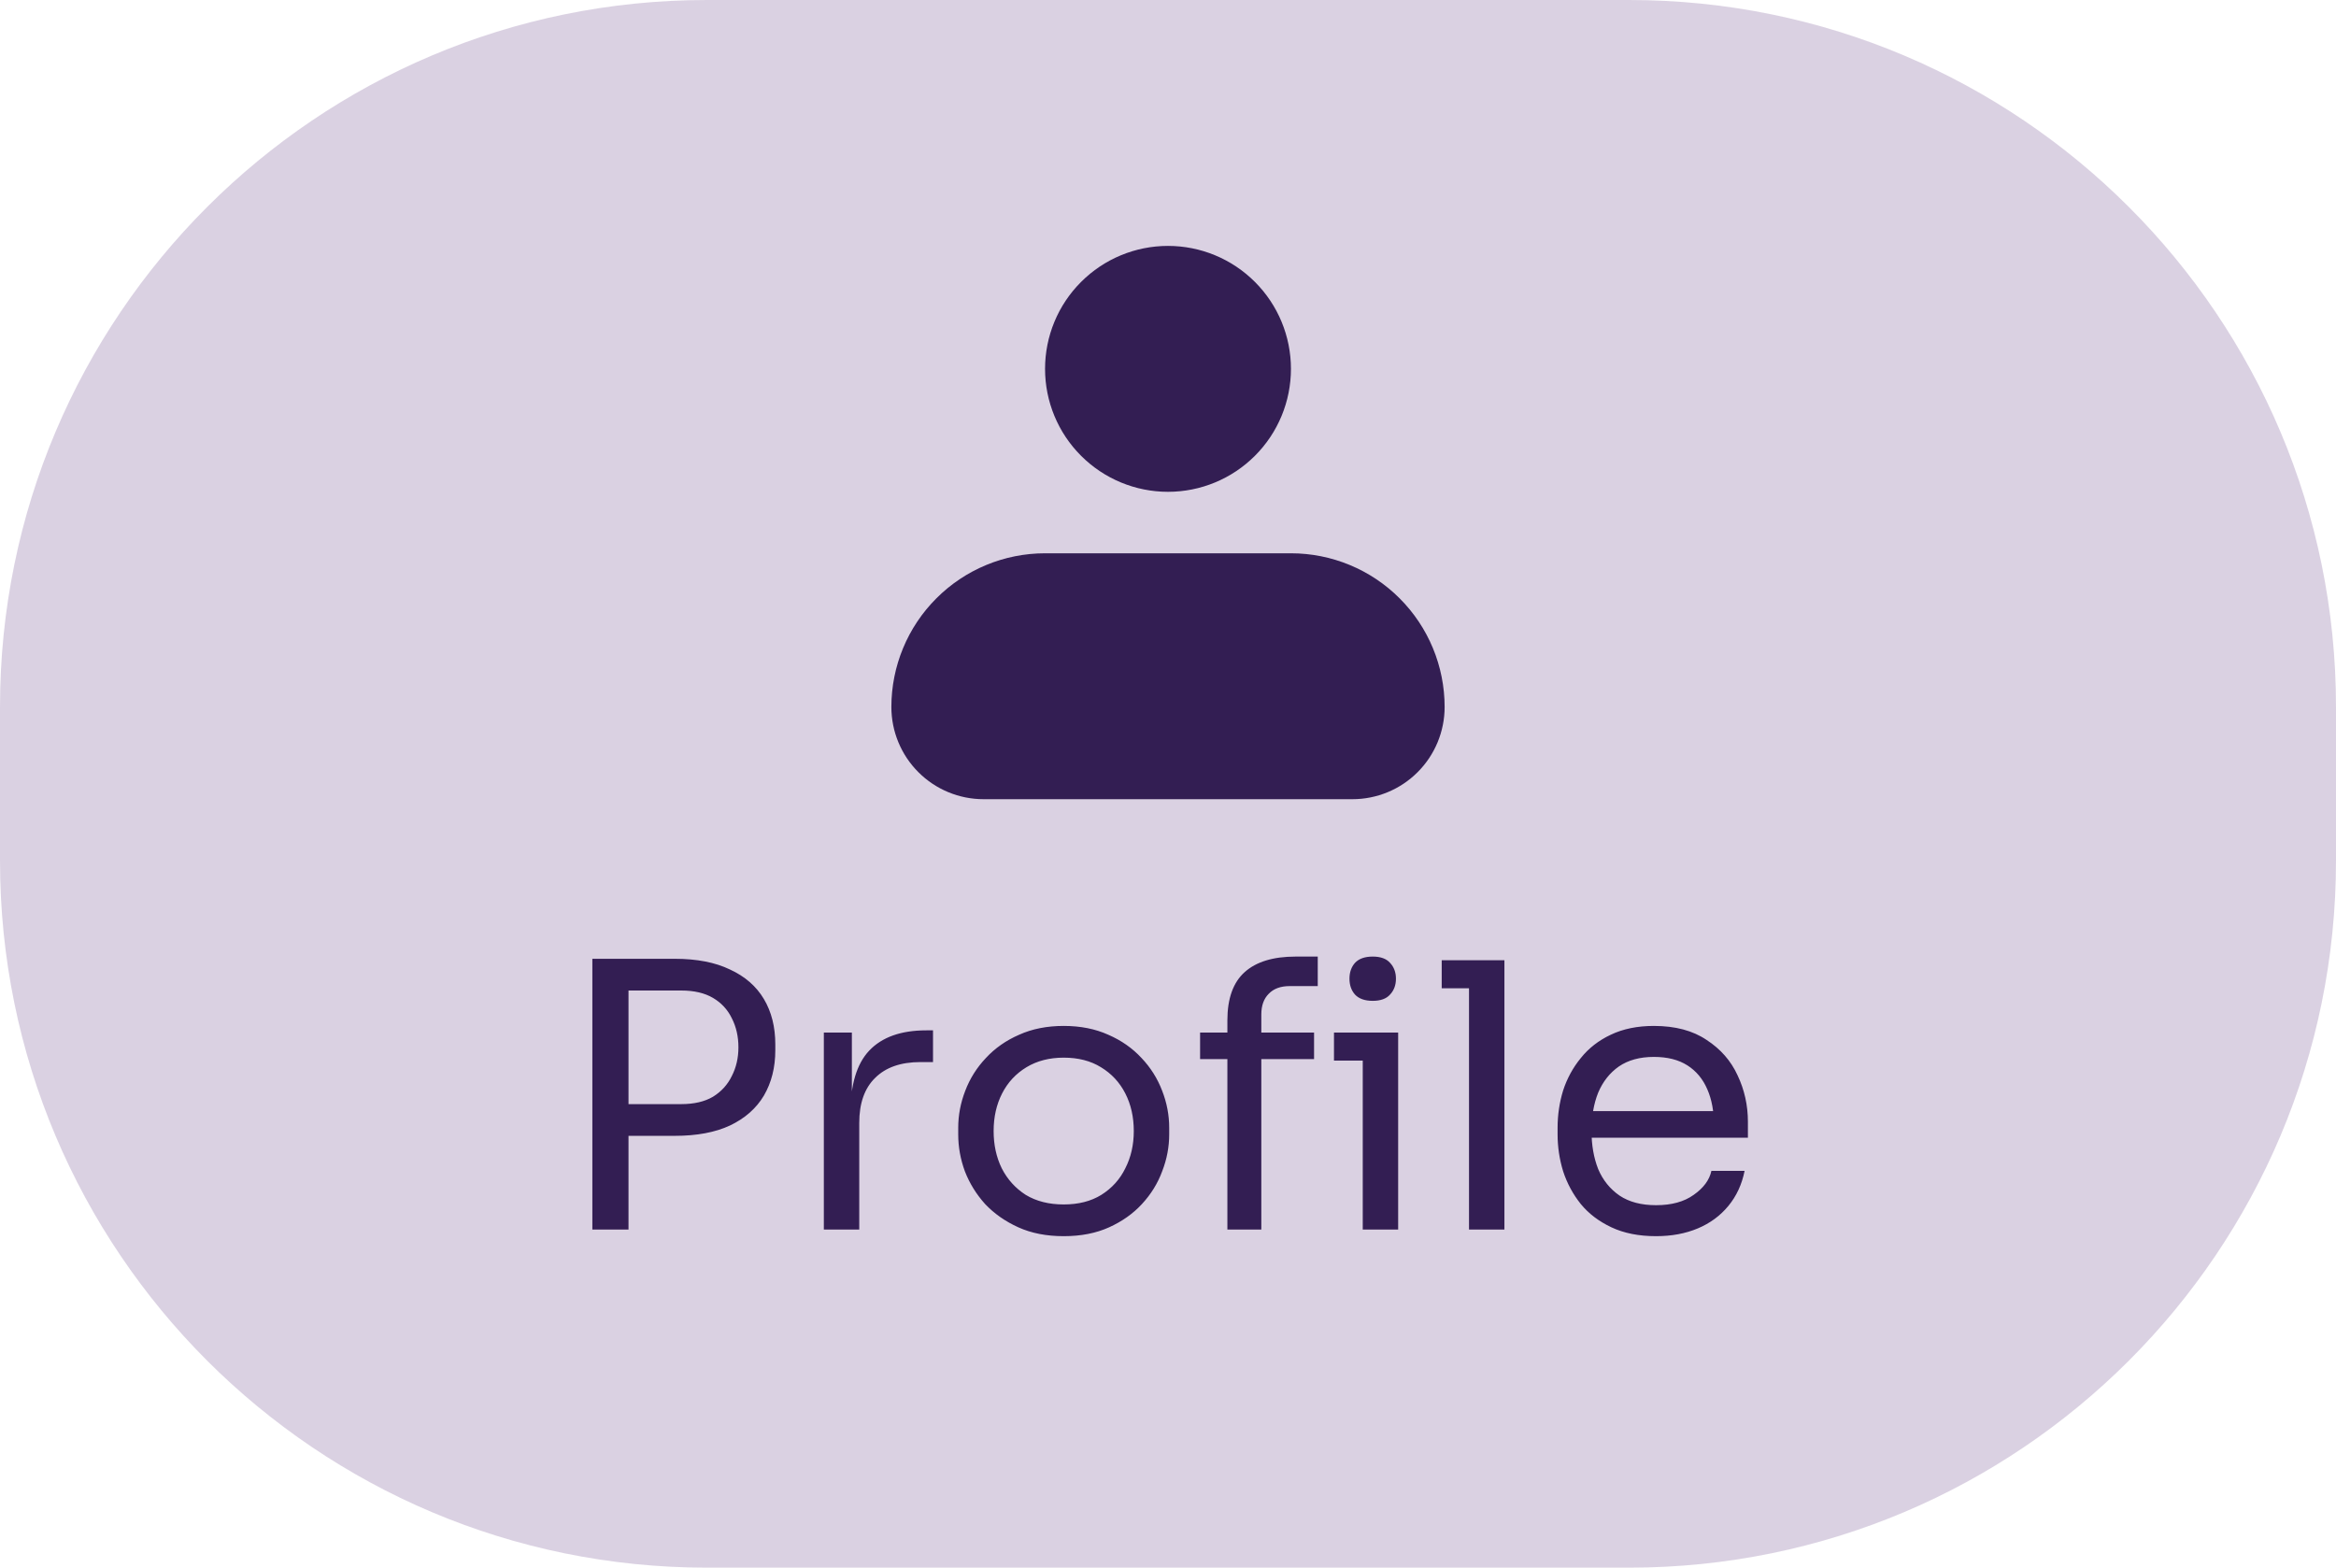
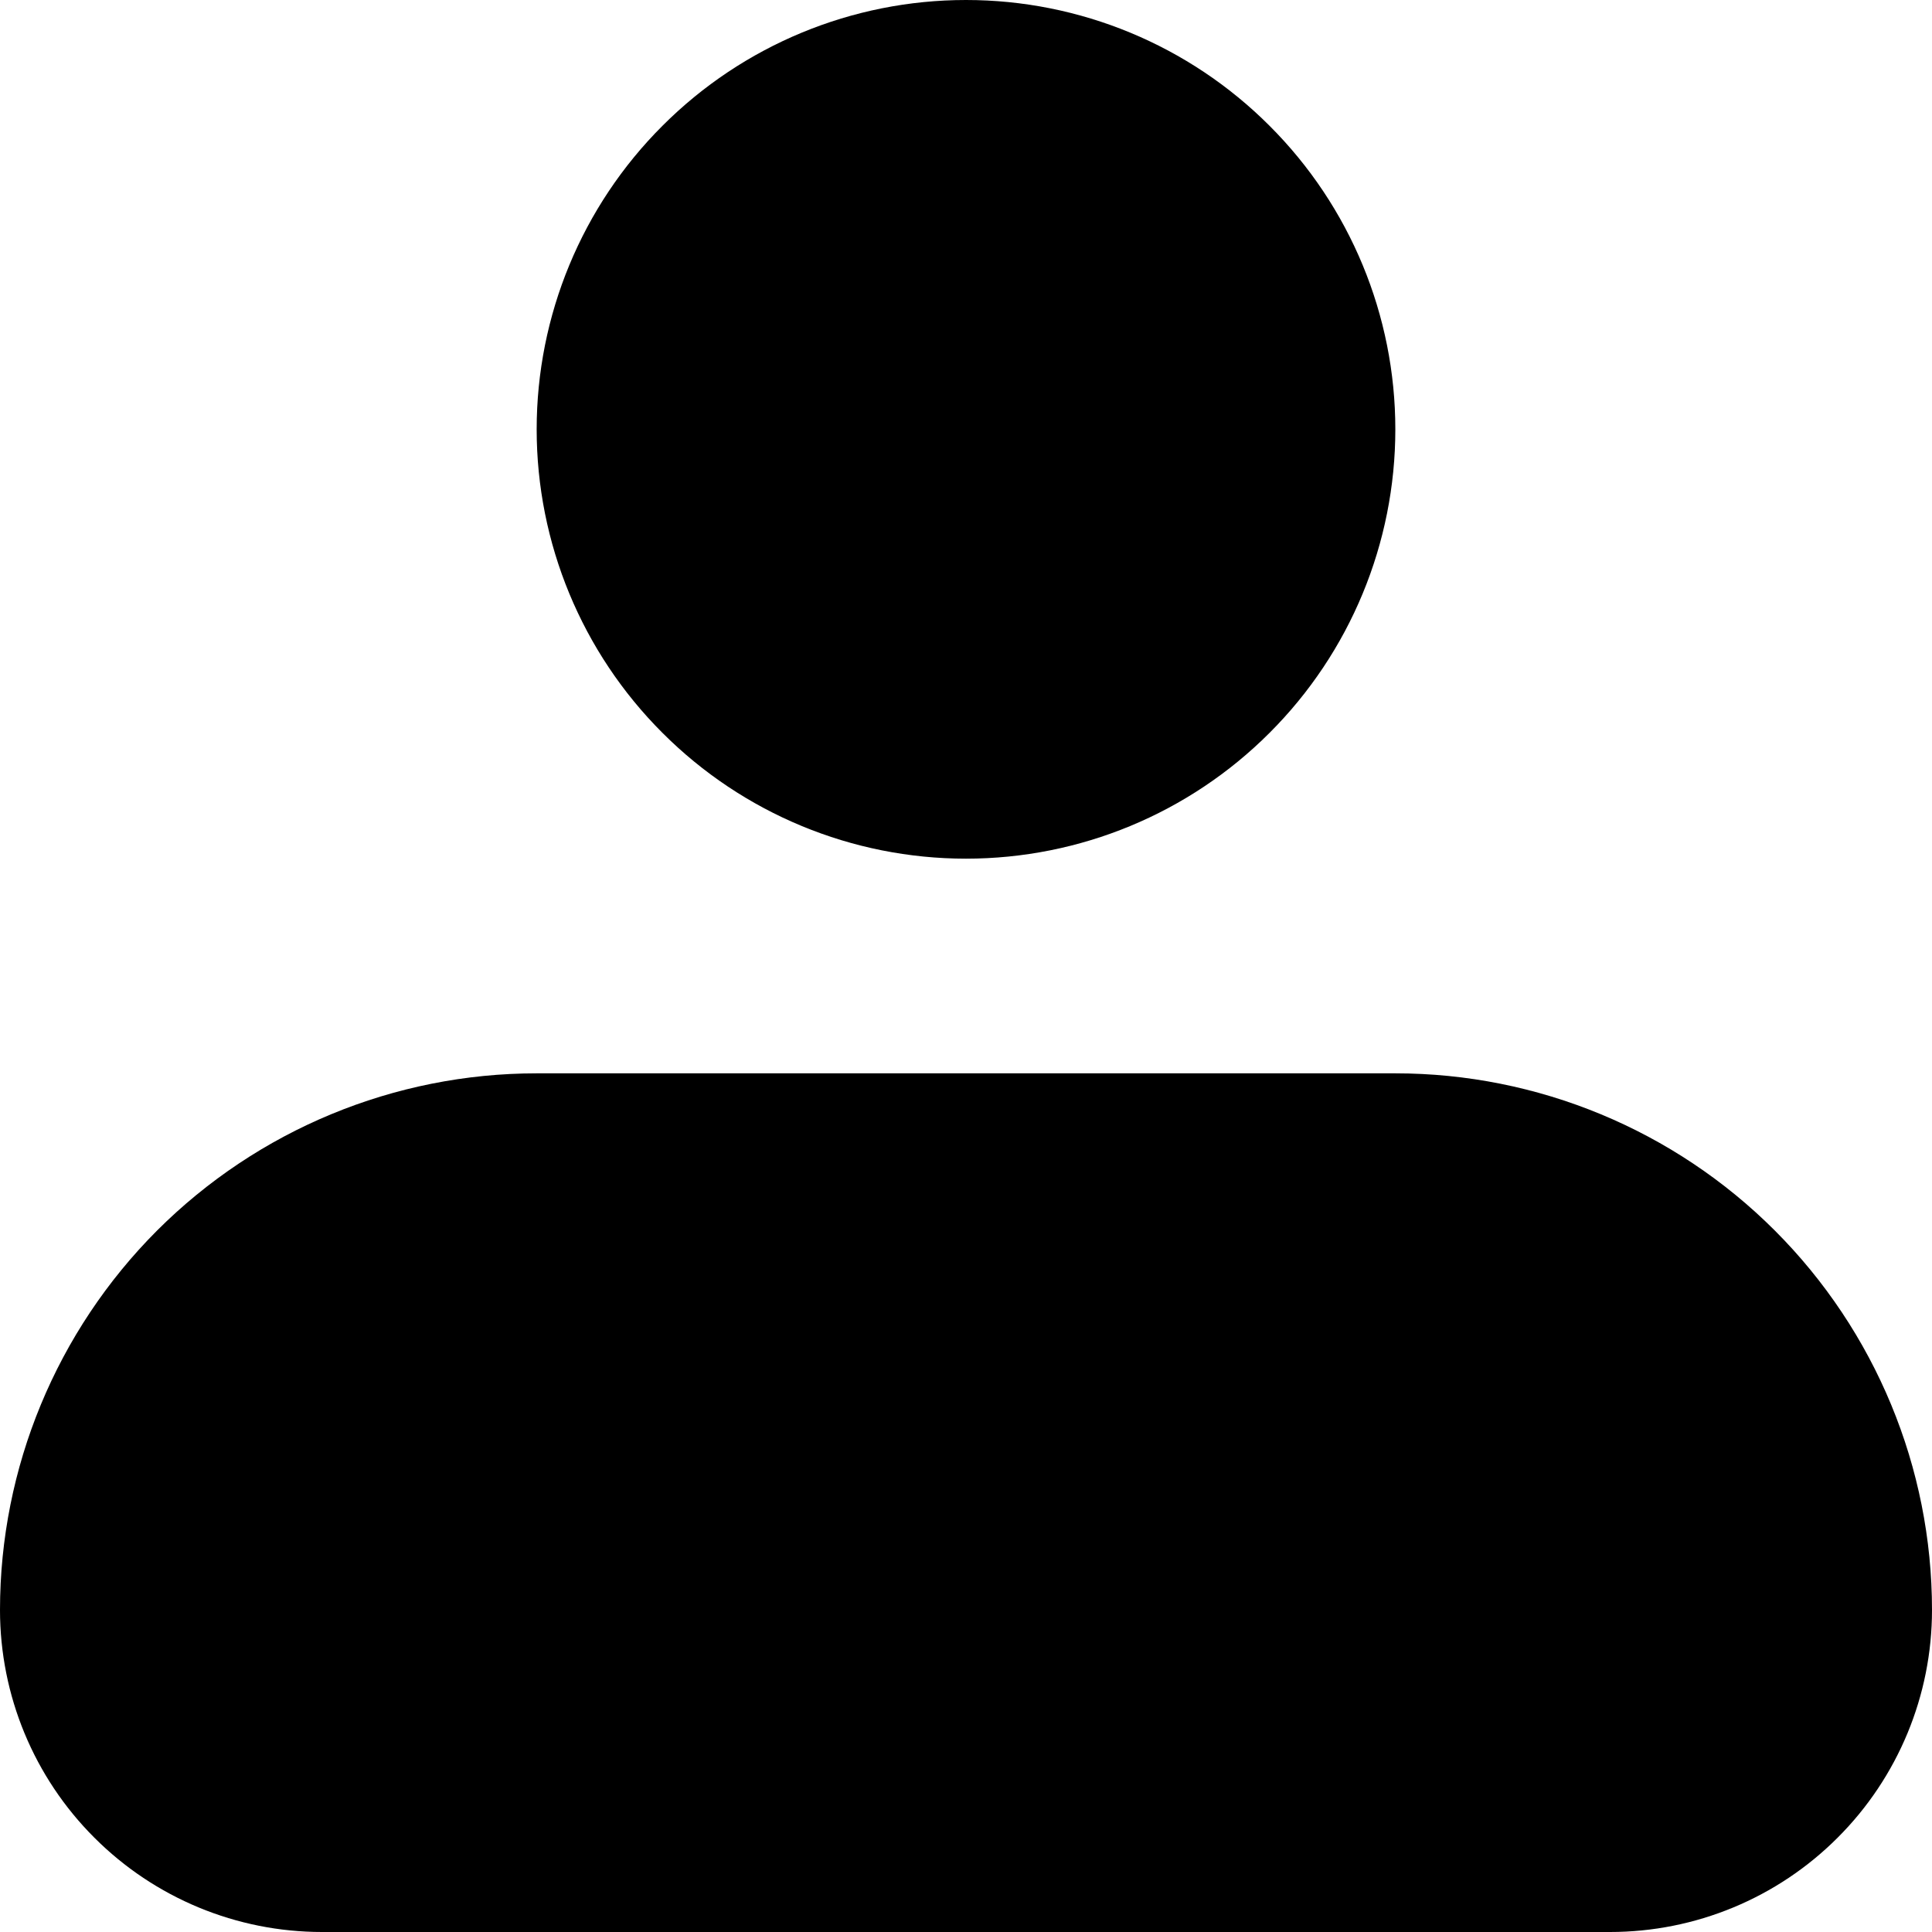
- <svg xmlns="http://www.w3.org/2000/svg" width="76" height="51" viewBox="0 0 76 51" fill="none">
-   <rect width="76" height="51" rx="23" fill="#B7A4C6" fill-opacity="0.5" />
-   <path fill-rule="evenodd" clip-rule="evenodd" d="M34 12C34 10.939 34.421 9.922 35.172 9.172C35.922 8.421 36.939 8 38 8C39.061 8 40.078 8.421 40.828 9.172C41.579 9.922 42 10.939 42 12C42 13.061 41.579 14.078 40.828 14.828C40.078 15.579 39.061 16 38 16C36.939 16 35.922 15.579 35.172 14.828C34.421 14.078 34 13.061 34 12ZM34 18C32.674 18 31.402 18.527 30.465 19.465C29.527 20.402 29 21.674 29 23C29 23.796 29.316 24.559 29.879 25.121C30.441 25.684 31.204 26 32 26H44C44.796 26 45.559 25.684 46.121 25.121C46.684 24.559 47 23.796 47 23C47 21.674 46.473 20.402 45.535 19.465C44.598 18.527 43.326 18 42 18H34Z" fill="#331E53" />
-   <path d="M20.208 36.952V35.92H22.164C22.58 35.92 22.924 35.84 23.196 35.68C23.468 35.512 23.672 35.288 23.808 35.008C23.952 34.728 24.024 34.416 24.024 34.072C24.024 33.72 23.952 33.404 23.808 33.124C23.672 32.844 23.468 32.624 23.196 32.464C22.924 32.304 22.58 32.224 22.164 32.224H20.208V31.192H21.948C22.668 31.192 23.268 31.308 23.748 31.54C24.236 31.764 24.604 32.084 24.852 32.5C25.1 32.916 25.224 33.408 25.224 33.976V34.168C25.224 34.728 25.1 35.22 24.852 35.644C24.604 36.06 24.236 36.384 23.748 36.616C23.268 36.84 22.668 36.952 21.948 36.952H20.208ZM19.272 40V31.192H20.448V40H19.272ZM26.803 40V33.592H27.715V36.232H27.667C27.667 35.296 27.871 34.612 28.279 34.18C28.695 33.74 29.315 33.52 30.139 33.52H30.355V34.552H29.947C29.307 34.552 28.815 34.724 28.471 35.068C28.127 35.404 27.955 35.892 27.955 36.532V40H26.803ZM34.607 40.216C34.047 40.216 33.555 40.12 33.131 39.928C32.707 39.736 32.347 39.484 32.051 39.172C31.763 38.852 31.543 38.496 31.391 38.104C31.247 37.712 31.175 37.312 31.175 36.904V36.688C31.175 36.28 31.251 35.88 31.403 35.488C31.555 35.088 31.779 34.732 32.075 34.42C32.371 34.1 32.731 33.848 33.155 33.664C33.579 33.472 34.063 33.376 34.607 33.376C35.151 33.376 35.635 33.472 36.059 33.664C36.483 33.848 36.843 34.1 37.139 34.42C37.435 34.732 37.659 35.088 37.811 35.488C37.963 35.88 38.039 36.28 38.039 36.688V36.904C38.039 37.312 37.963 37.712 37.811 38.104C37.667 38.496 37.447 38.852 37.151 39.172C36.863 39.484 36.507 39.736 36.083 39.928C35.659 40.12 35.167 40.216 34.607 40.216ZM34.607 39.184C35.087 39.184 35.495 39.08 35.831 38.872C36.175 38.656 36.435 38.368 36.611 38.008C36.795 37.648 36.887 37.244 36.887 36.796C36.887 36.34 36.795 35.932 36.611 35.572C36.427 35.212 36.163 34.928 35.819 34.72C35.483 34.512 35.079 34.408 34.607 34.408C34.143 34.408 33.739 34.512 33.395 34.72C33.051 34.928 32.787 35.212 32.603 35.572C32.419 35.932 32.327 36.34 32.327 36.796C32.327 37.244 32.415 37.648 32.591 38.008C32.775 38.368 33.035 38.656 33.371 38.872C33.715 39.08 34.127 39.184 34.607 39.184ZM39.932 40V33.196C39.932 32.484 40.12 31.96 40.496 31.624C40.872 31.288 41.424 31.12 42.152 31.12H42.872V32.08H41.96C41.664 32.08 41.436 32.164 41.276 32.332C41.116 32.492 41.036 32.716 41.036 33.004V40H39.932ZM39.044 34.456V33.592H42.752V34.456H39.044ZM44.336 40V33.592H45.488V40H44.336ZM43.4 34.504V33.592H45.488V34.504H43.4ZM44.66 32.56C44.404 32.56 44.212 32.492 44.084 32.356C43.964 32.22 43.904 32.048 43.904 31.84C43.904 31.632 43.964 31.46 44.084 31.324C44.212 31.188 44.404 31.12 44.66 31.12C44.916 31.12 45.104 31.188 45.224 31.324C45.352 31.46 45.416 31.632 45.416 31.84C45.416 32.048 45.352 32.22 45.224 32.356C45.104 32.492 44.916 32.56 44.66 32.56ZM47.793 40V31.24H48.945V40H47.793ZM46.905 32.152V31.24H48.945V32.152H46.905ZM53.879 40.216C53.319 40.216 52.835 40.12 52.427 39.928C52.019 39.736 51.687 39.484 51.431 39.172C51.175 38.852 50.983 38.496 50.855 38.104C50.735 37.712 50.675 37.312 50.675 36.904V36.688C50.675 36.272 50.735 35.868 50.855 35.476C50.983 35.084 51.175 34.732 51.431 34.42C51.687 34.1 52.011 33.848 52.403 33.664C52.803 33.472 53.271 33.376 53.807 33.376C54.503 33.376 55.075 33.528 55.523 33.832C55.979 34.128 56.315 34.512 56.531 34.984C56.755 35.456 56.867 35.96 56.867 36.496V37.012H51.179V36.148H56.027L55.763 36.616C55.763 36.16 55.691 35.768 55.547 35.44C55.403 35.104 55.187 34.844 54.899 34.66C54.611 34.476 54.247 34.384 53.807 34.384C53.351 34.384 52.971 34.488 52.667 34.696C52.371 34.904 52.147 35.188 51.995 35.548C51.851 35.908 51.779 36.324 51.779 36.796C51.779 37.252 51.851 37.664 51.995 38.032C52.147 38.392 52.379 38.68 52.691 38.896C53.003 39.104 53.399 39.208 53.879 39.208C54.383 39.208 54.791 39.096 55.103 38.872C55.423 38.648 55.615 38.388 55.679 38.092H56.759C56.671 38.532 56.495 38.912 56.231 39.232C55.967 39.552 55.635 39.796 55.235 39.964C54.835 40.132 54.383 40.216 53.879 40.216Z" fill="#331E53" />
+ <svg xmlns="http://www.w3.org/2000/svg" width="18" height="18" viewBox="0 0 18 18" fill="none">
+   <path fill-rule="evenodd" clip-rule="evenodd" d="M5 4C5 2.939 5.421 1.922 6.172 1.172C6.922 0.421 7.939 0 9 0C10.061 0 11.078 0.421 11.828 1.172C12.579 1.922 13 2.939 13 4C13 5.061 12.579 6.078 11.828 6.828C11.078 7.579 10.061 8 9 8C7.939 8 6.922 7.579 6.172 6.828C5.421 6.078 5 5.061 5 4ZM5 10C3.674 10 2.402 10.527 1.464 11.464C0.527 12.402 0 13.674 0 15C0 15.796 0.316 16.559 0.879 17.121C1.441 17.684 2.204 18 3 18H15C15.796 18 16.559 17.684 17.121 17.121C17.684 16.559 18 15.796 18 15C18 13.674 17.473 12.402 16.535 11.464C15.598 10.527 14.326 10 13 10H5Z" fill="#000" />
</svg>
